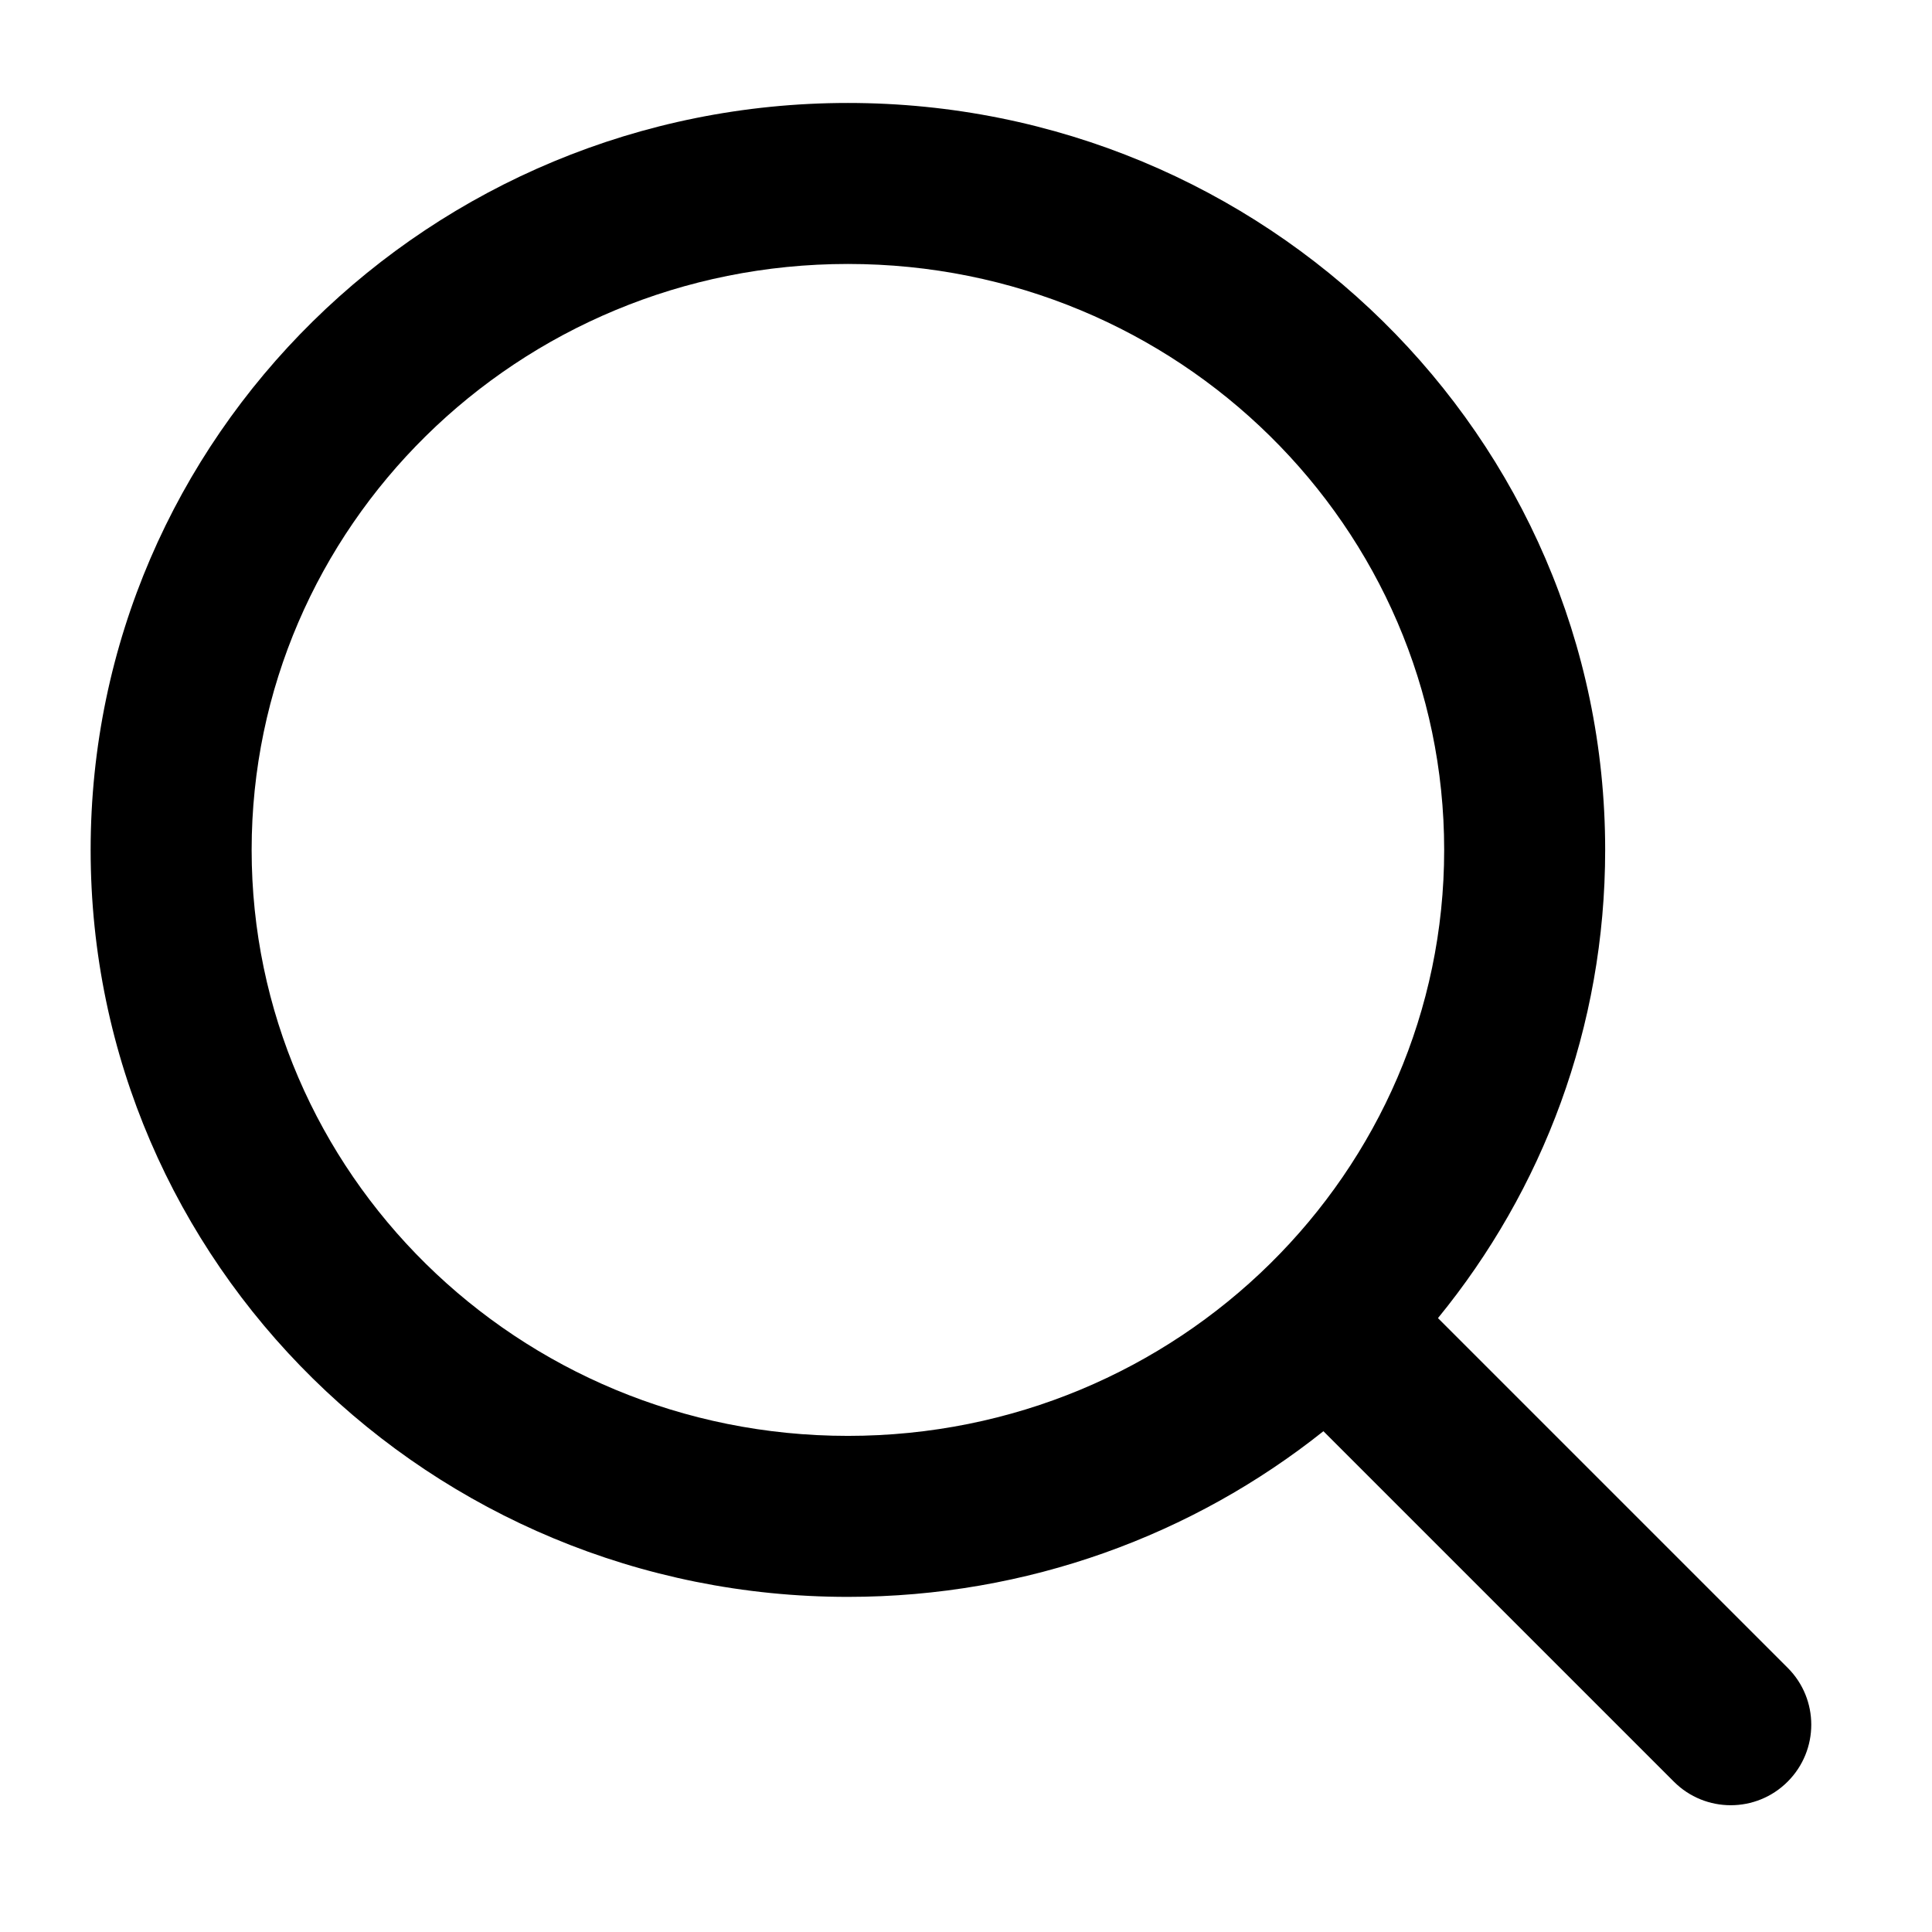
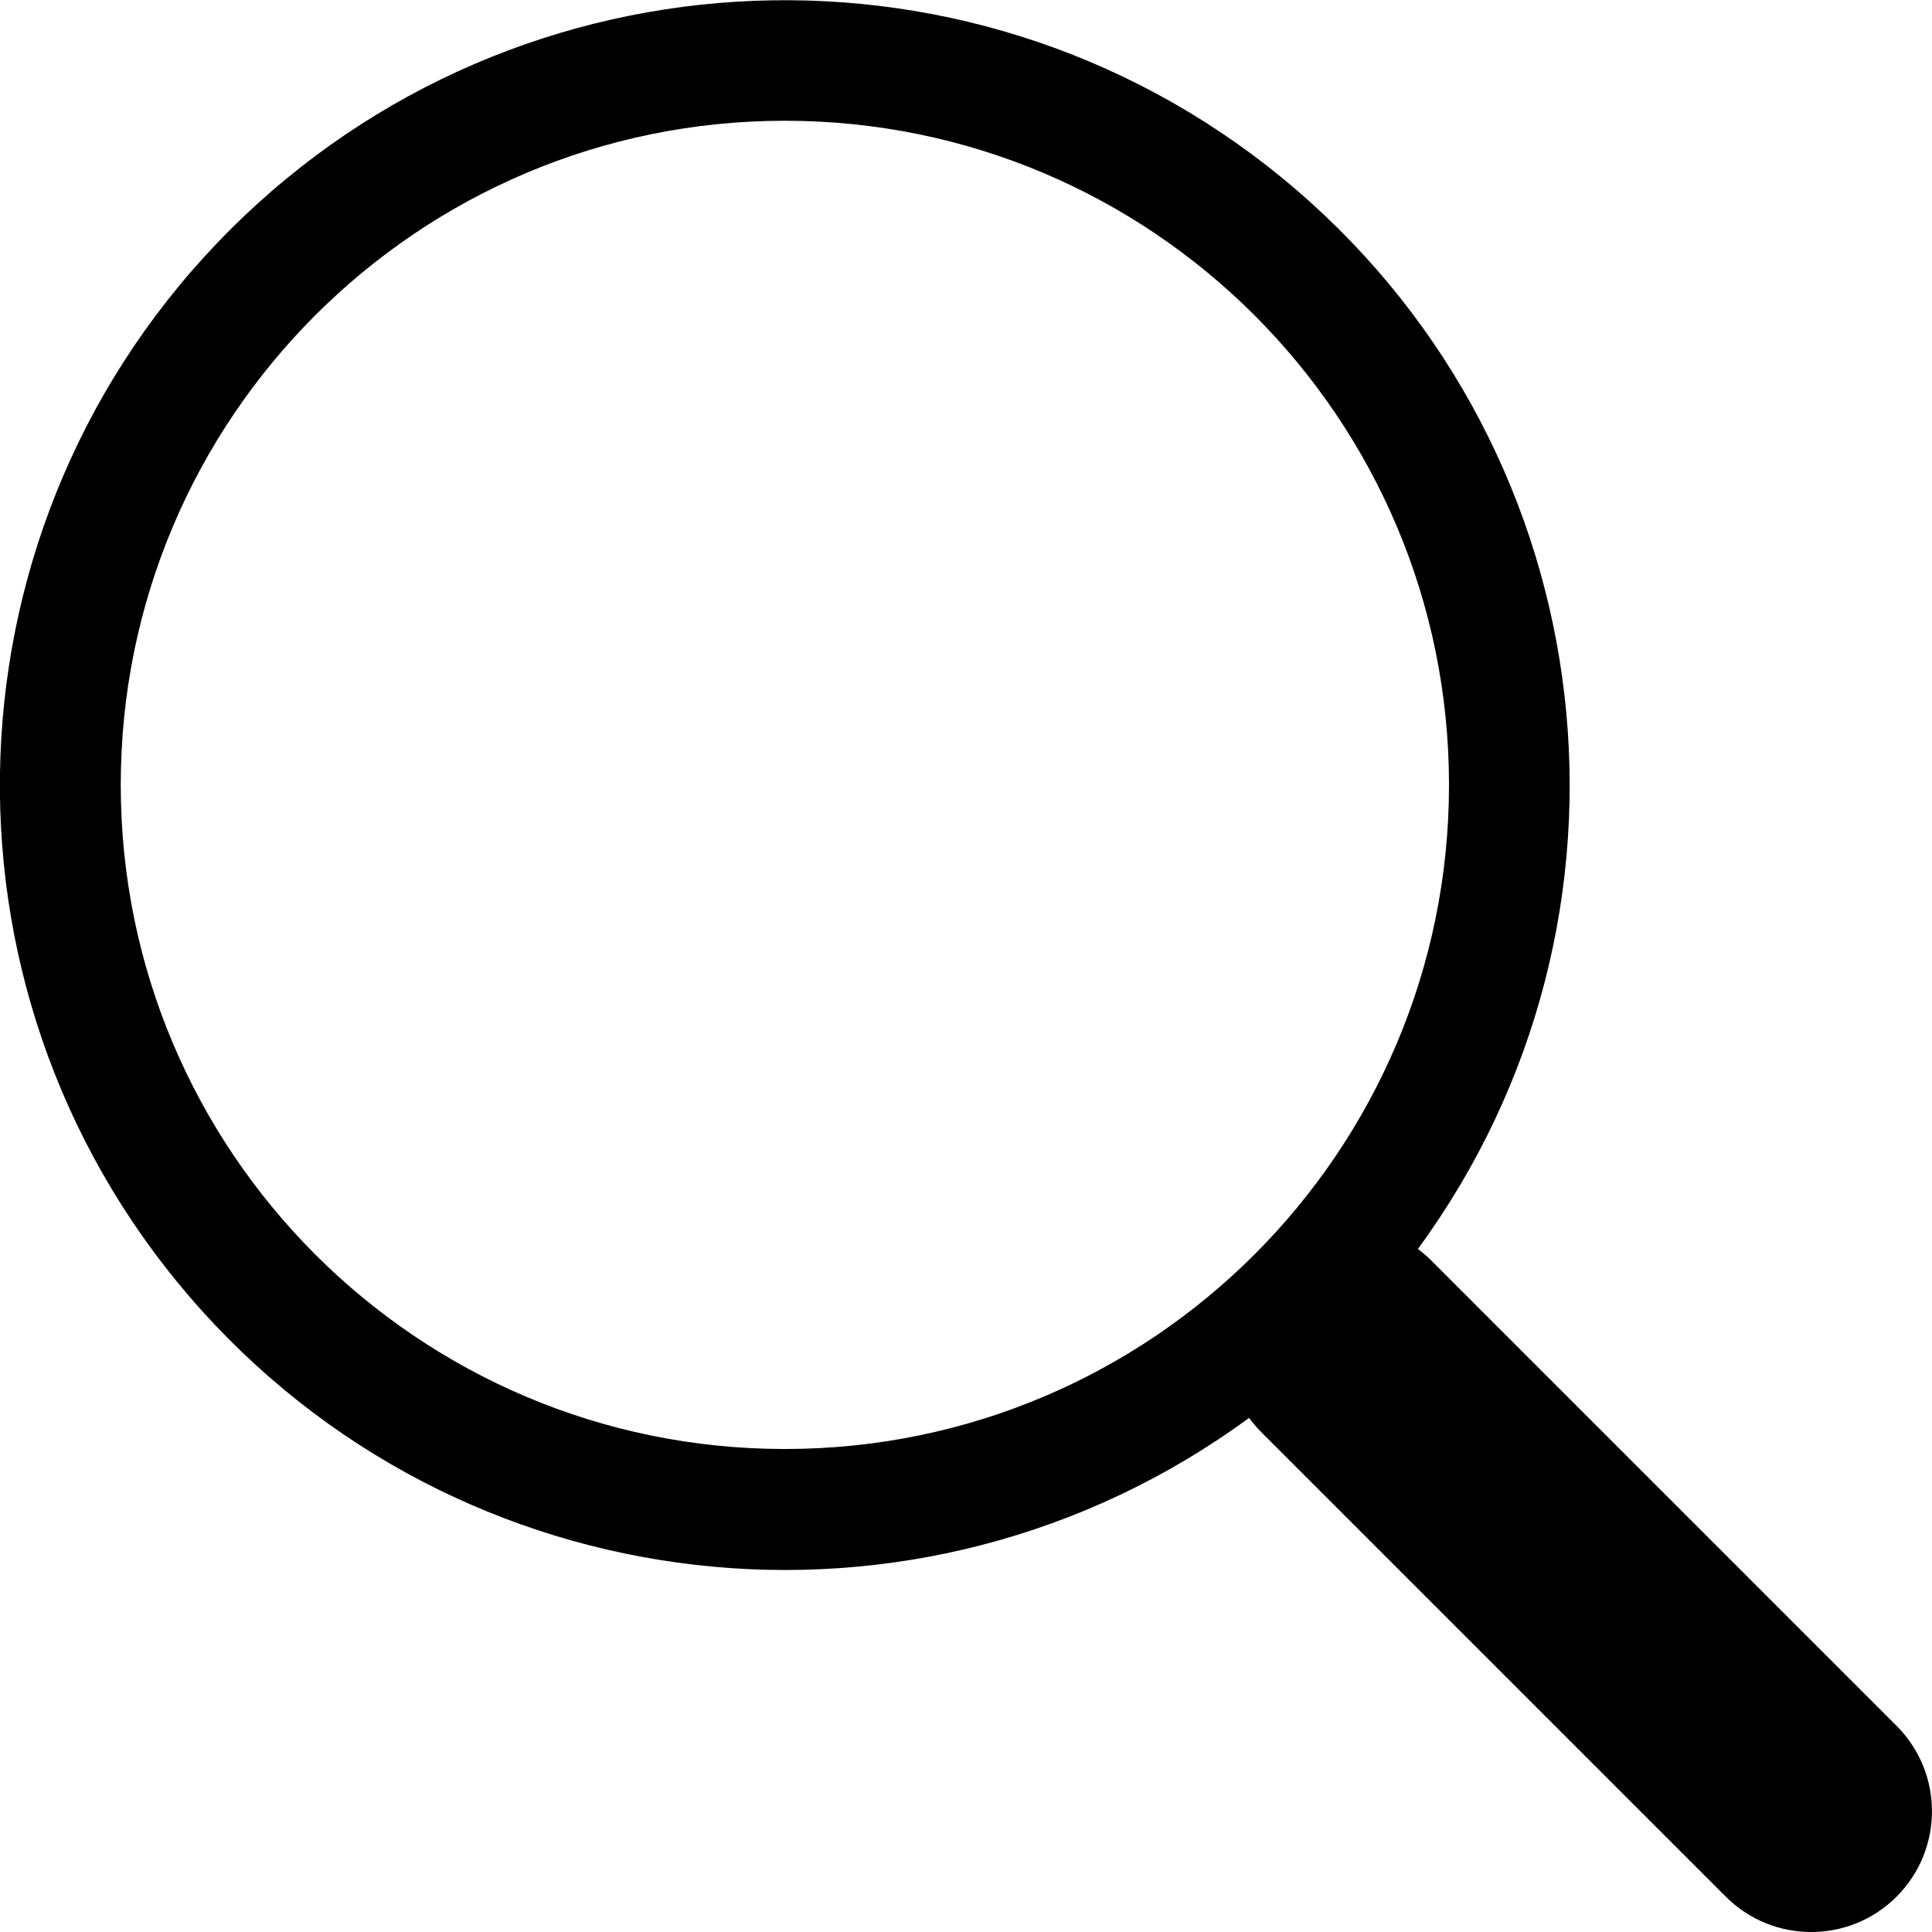
- <svg data-encore-id="icon" role="img" aria-hidden="true" width="16" height="16" fill="currentColor" class="Svg-sc-ytk21e-0 bneLcE search-icon QbaKKdcHNA2x3_YJvpYu" viewBox="0 0 24 24">
-   <path d="M10.533 1.279C5.352 1.279 1.126 5.419 1.126 10.558C1.126 15.697 5.352 19.837 10.533 19.837C12.767 19.837 14.823 19.067 16.44 17.779L20.793 22.132C21.183 22.523 21.817 22.523 22.207 22.132C22.598 21.741 22.598 21.108 22.207 20.718L17.863 16.374C19.162 14.785 19.94 12.763 19.94 10.558C19.94 5.419 15.714 1.279 10.533 1.279ZM3.126 10.558C3.126 6.552 6.428 3.279 10.533 3.279C14.638 3.279 17.94 6.552 17.94 10.558C17.94 14.564 14.638 17.837 10.533 17.837C6.428 17.837 3.126 14.564 3.126 10.558Z" />
+ <svg xmlns="http://www.w3.org/2000/svg" width="16" height="16" fill="currentColor" class="bi bi-search" viewBox="0 0 16 16">
+   <path d="M11.742 10.344a6.5 6.5 0 1 0-1.397 1.398h-.001q.044.06.098.115l3.85 3.85a1 1 0 0 0 1.415-1.414l-3.85-3.85a1 1 0 0 0-.115-.1zM12 6.5a5.5 5.5 0 1 1-11 0 5.5 5.5 0 0 1 11 0" />
</svg>
